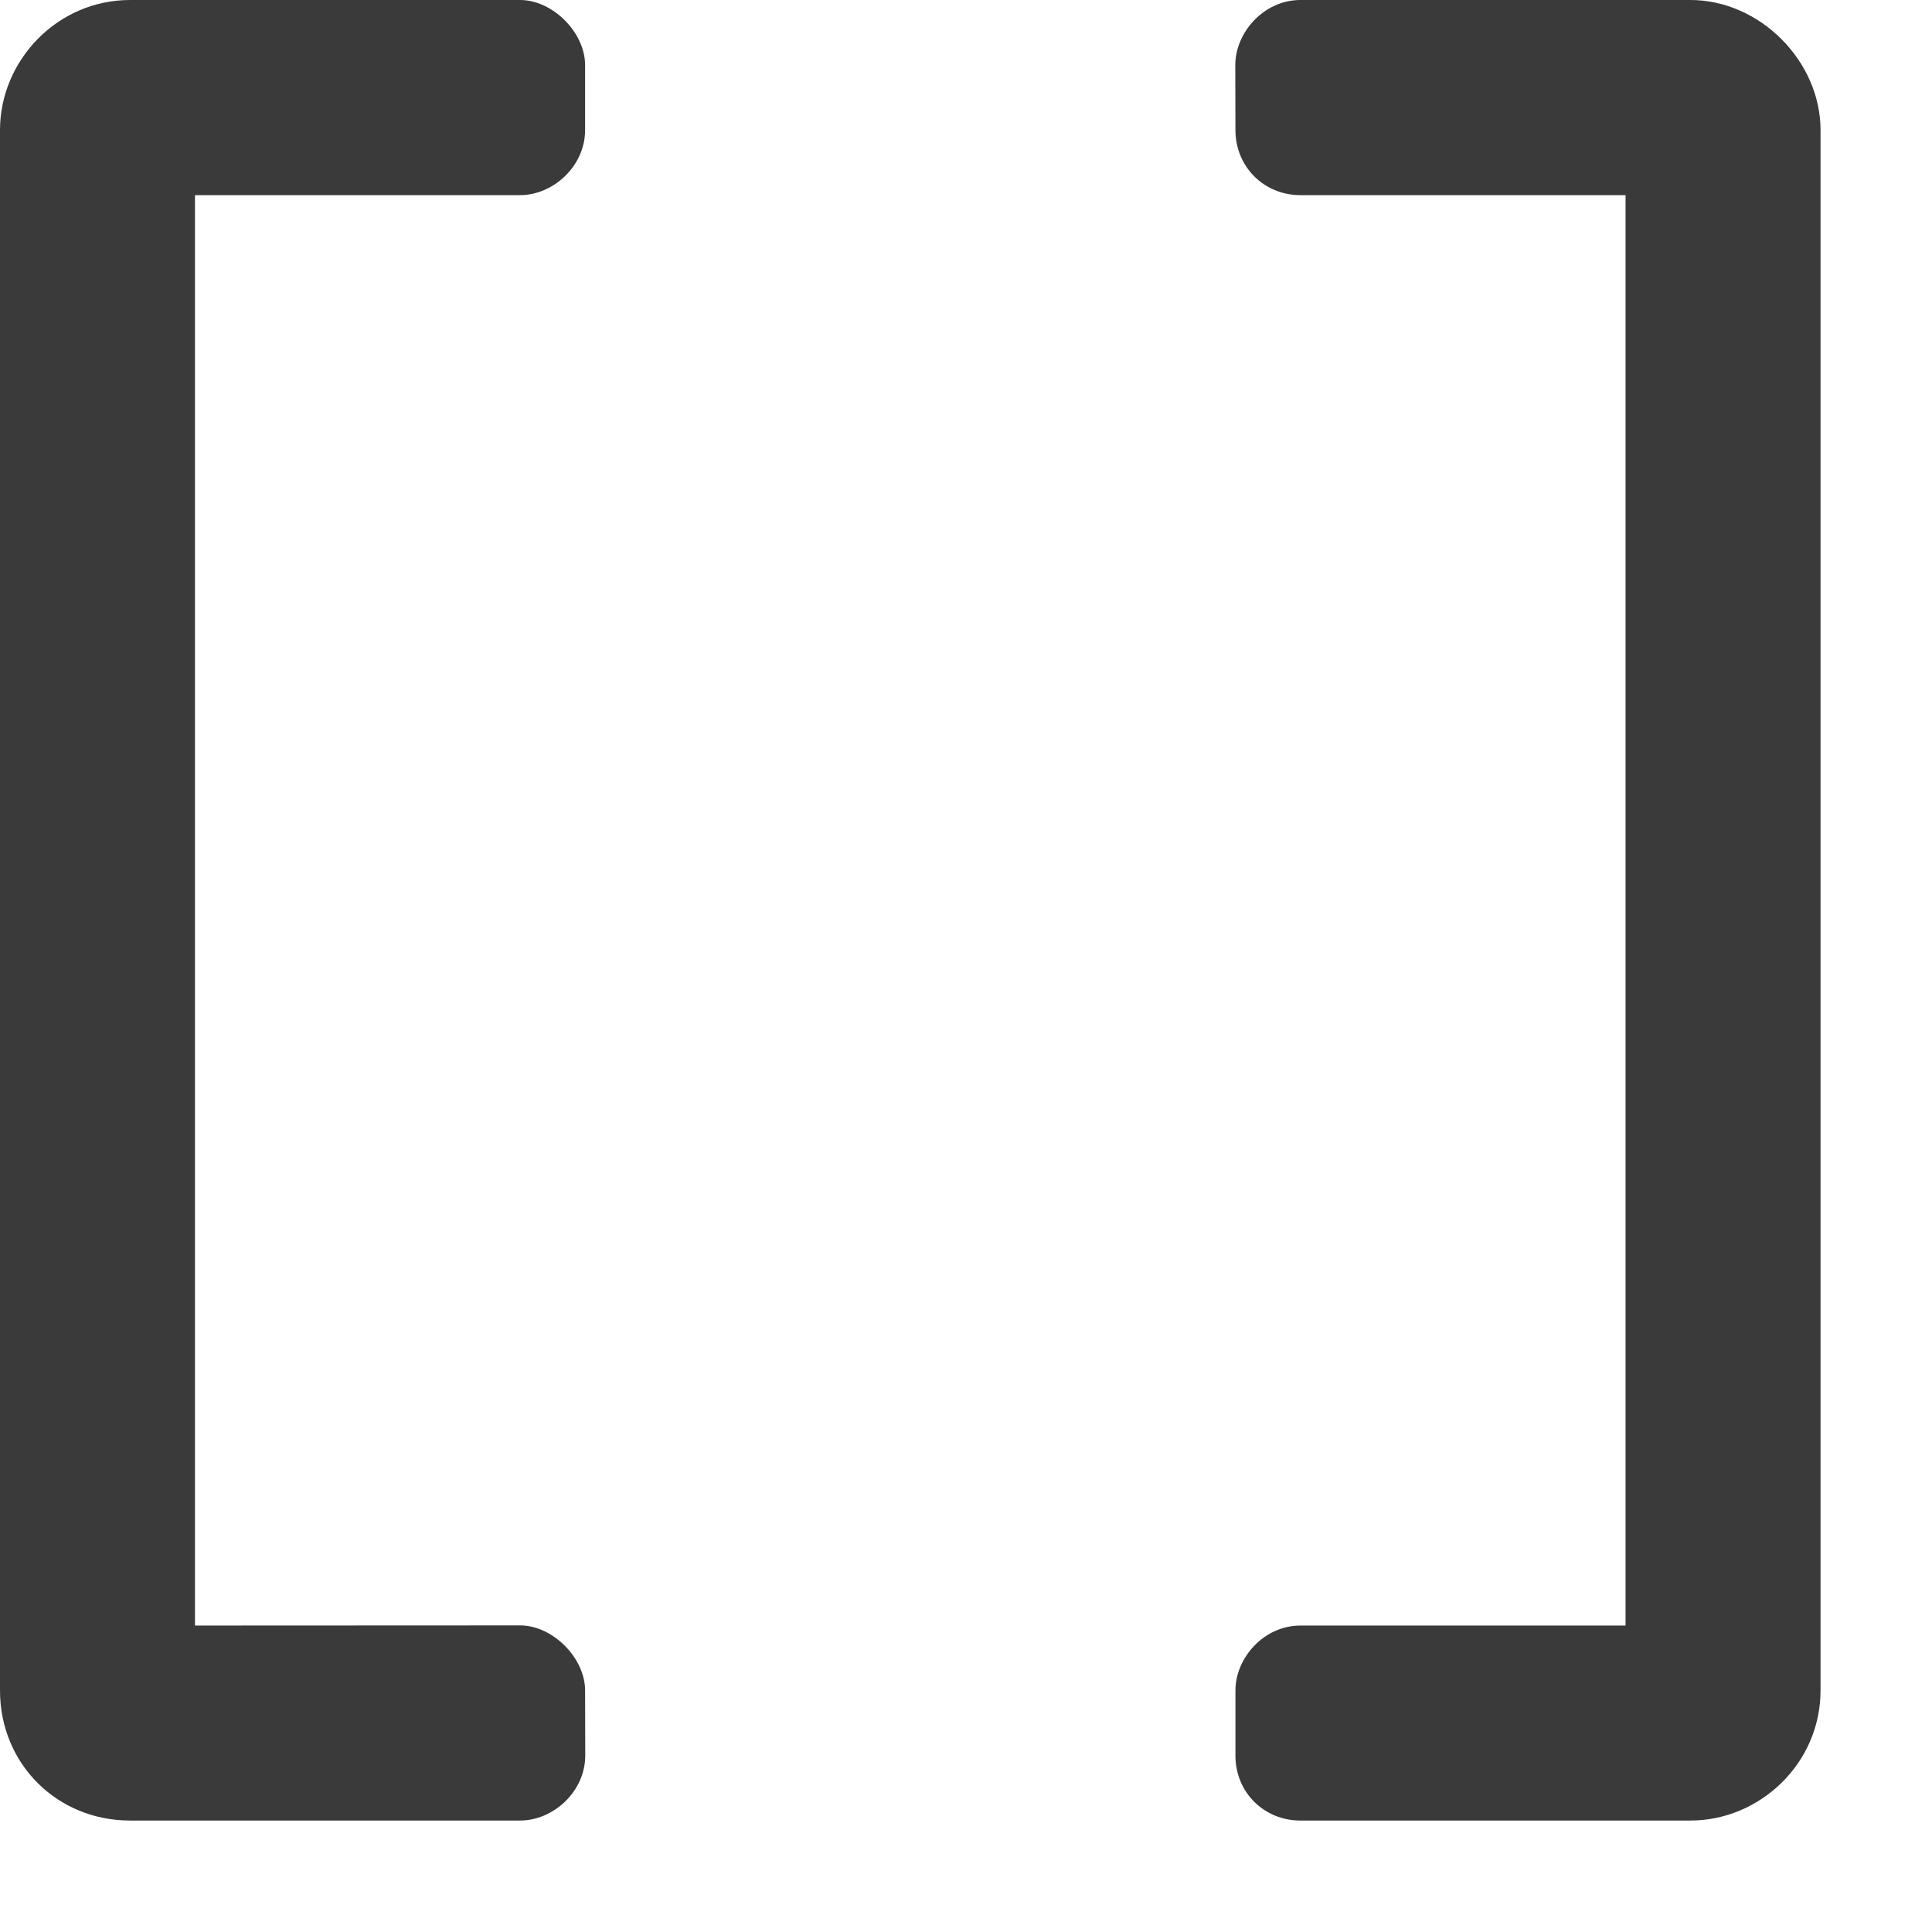
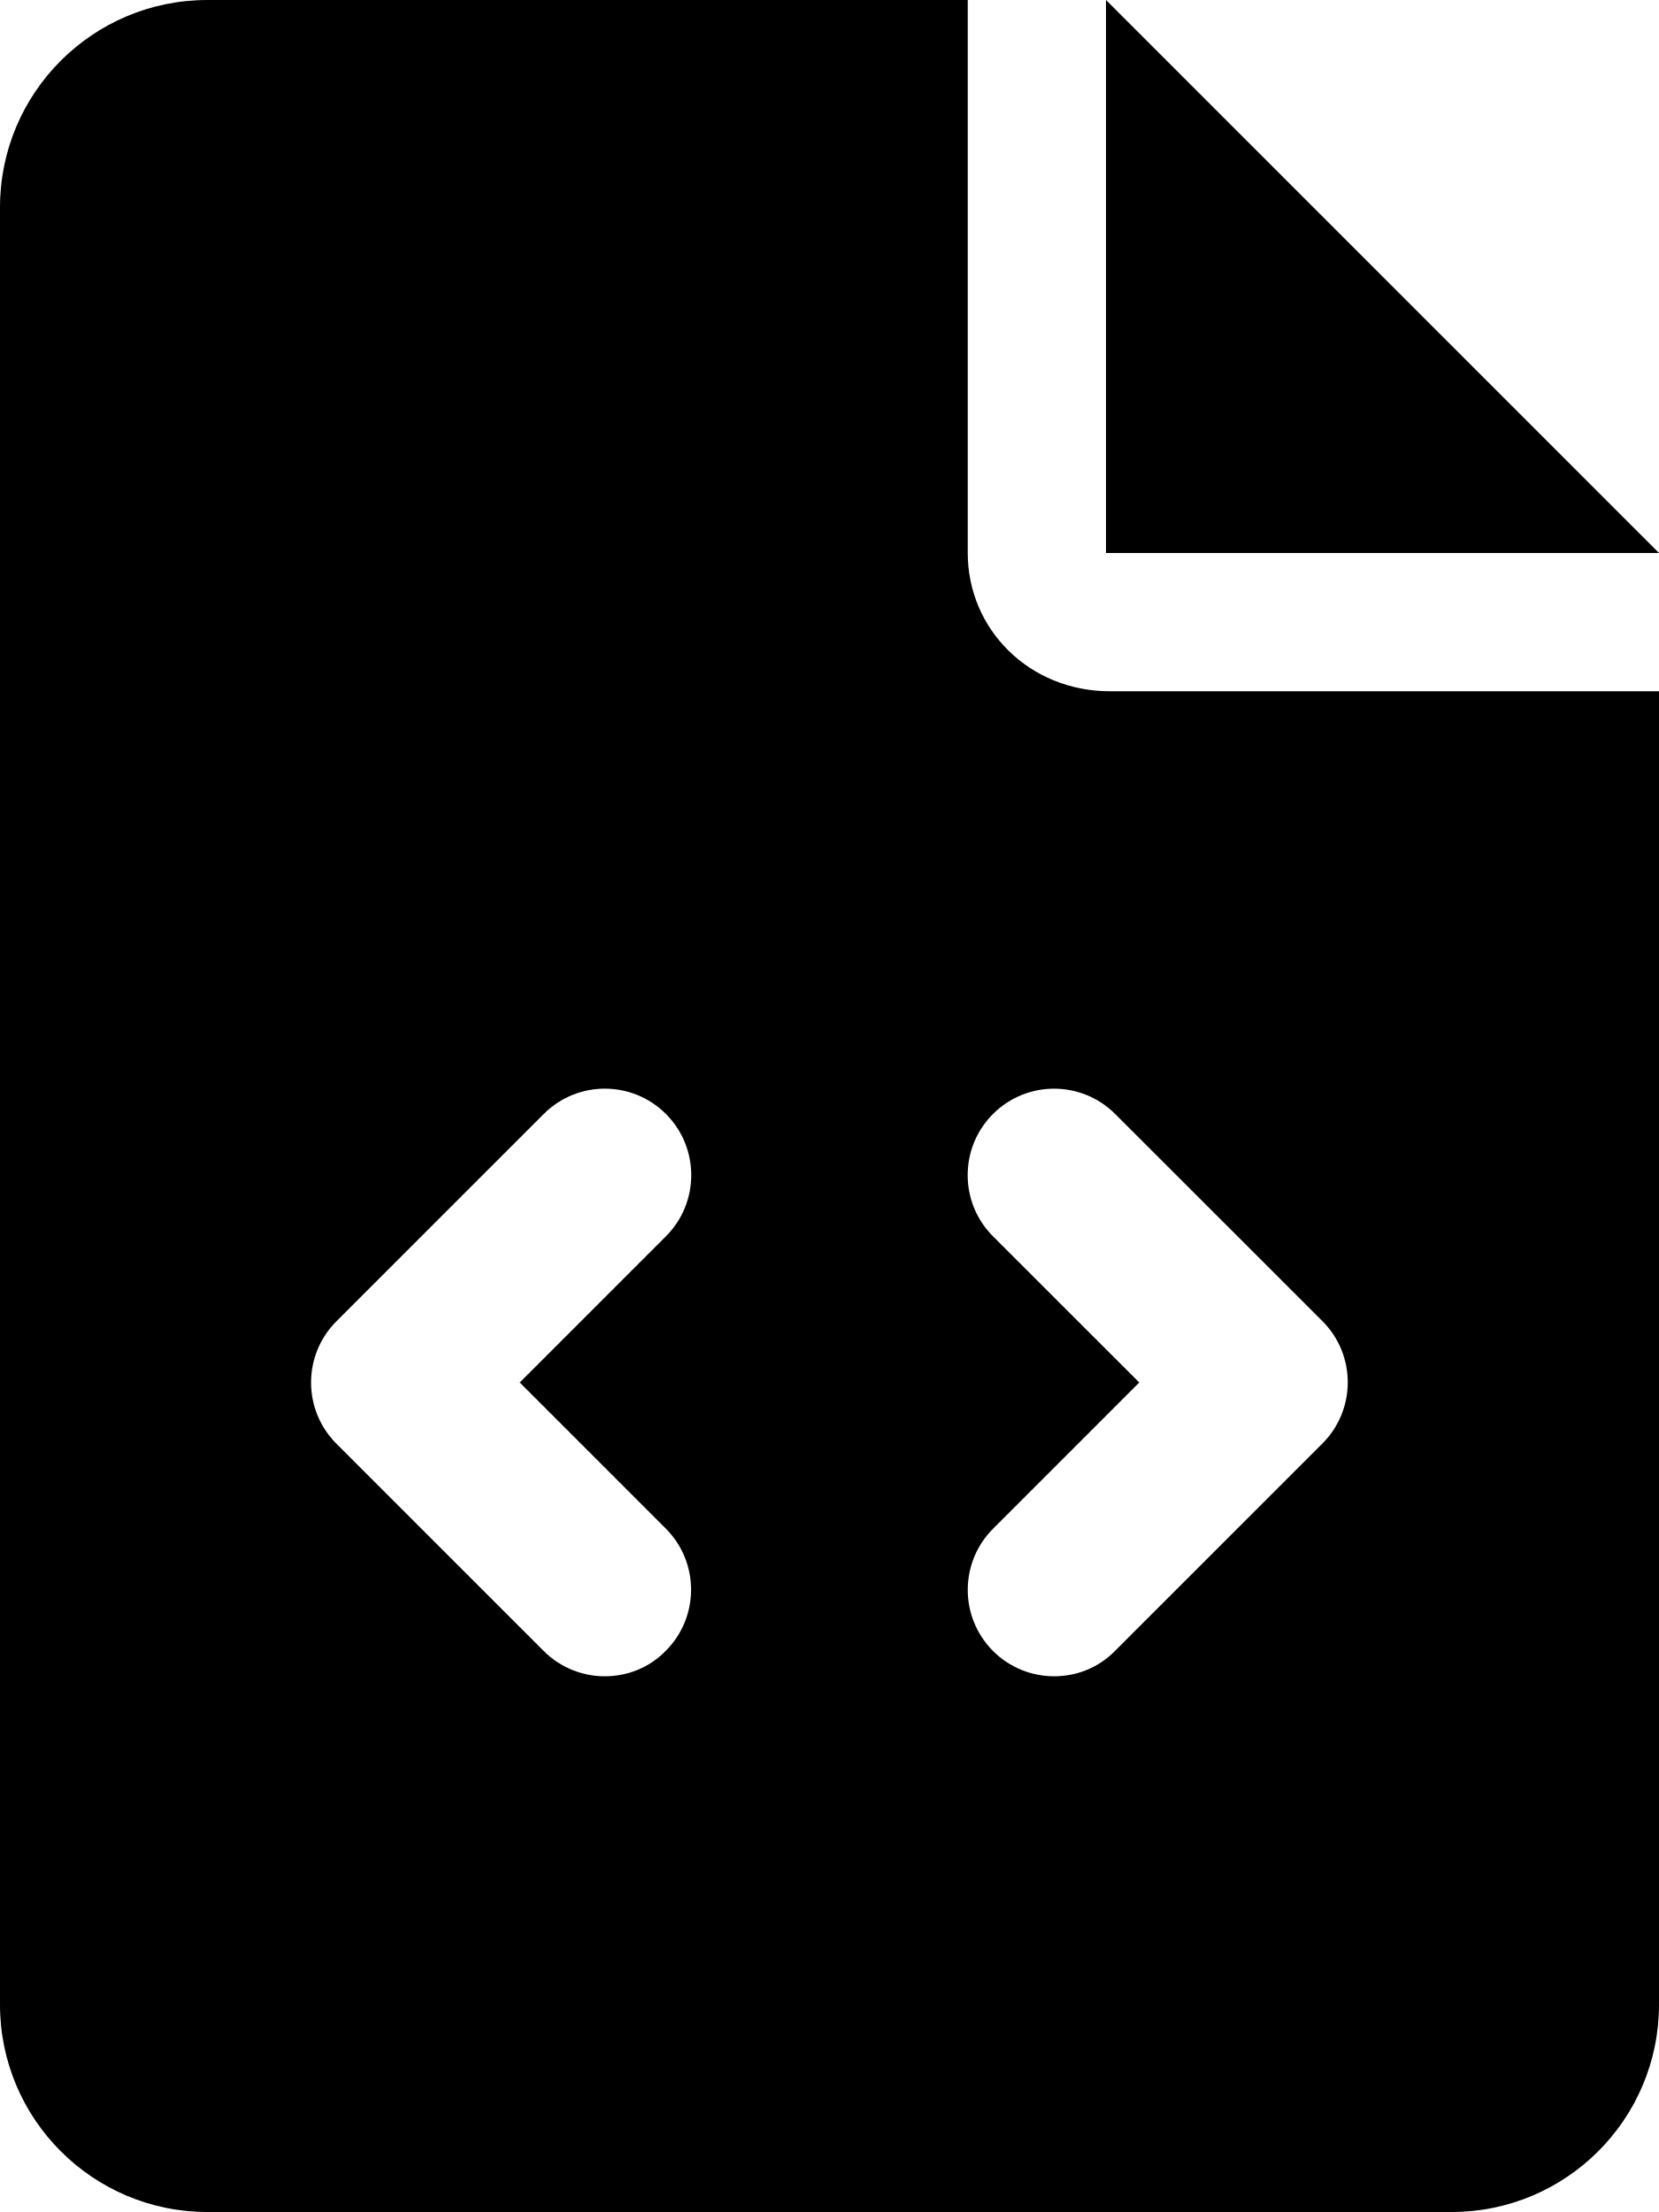
- <svg xmlns="http://www.w3.org/2000/svg" width="100%" height="100%" viewBox="0 0 13 13" version="1.1" xml:space="preserve" style="fill-rule:evenodd;clip-rule:evenodd;stroke-linejoin:round;stroke-miterlimit:2;">
-   <rect id="Plan-de-travail1" x="0" y="0" width="12.25" height="12.25" style="fill:none;" />
-   <path d="M3.5,0l-2.625,0c-0.492,0 -0.875,0.41 -0.875,0.875l0,10.5c0,0.492 0.383,0.875 0.875,0.875l2.625,0c0.219,0 0.438,-0.191 0.438,-0.438l-0.001,-0.437c0,-0.219 -0.218,-0.438 -0.437,-0.438l-2.188,0.001l0,-9.625l2.188,-0c0.219,-0 0.437,-0.192 0.437,-0.438l0,-0.437c0,-0.219 -0.218,-0.438 -0.437,-0.438Zm7.875,0l-2.625,0c-0.246,0 -0.438,0.219 -0.438,0.438l0.001,0.437c-0,0.246 0.191,0.438 0.437,0.438l2.188,-0l-0,9.625l-2.188,-0c-0.246,-0 -0.437,0.218 -0.437,0.437l-0,0.438c-0,0.246 0.191,0.437 0.437,0.437l2.625,0c0.465,0 0.875,-0.383 0.875,-0.875l0,-10.5c0,-0.465 -0.41,-0.875 -0.875,-0.875Z" style="fill:#3a3a3a;fill-rule:nonzero;" />
+ <svg xmlns="http://www.w3.org/2000/svg" viewBox="0 0 384 512">
+   <path d="M224 128L224 0H48C21.49 0 0 21.49 0 48v416C0 490.5 21.49 512 48 512h288c26.51 0 48-21.49 48-48V160h-127.1C238.3 160 224 145.7 224 128zM154.1 353.8c7.812 7.812 7.812 20.5 0 28.31C150.2 386.1 145.1 388 140 388s-10.23-1.938-14.14-5.844l-48-48c-7.812-7.812-7.812-20.5 0-28.31l48-48c7.812-7.812 20.47-7.812 28.28 0s7.812 20.5 0 28.31L120.3 320L154.1 353.8zM306.1 305.8c7.812 7.812 7.812 20.5 0 28.31l-48 48C254.2 386.1 249.1 388 244 388s-10.23-1.938-14.14-5.844c-7.812-7.812-7.812-20.5 0-28.31L263.7 320l-33.86-33.84c-7.812-7.812-7.812-20.5 0-28.31s20.47-7.812 28.28 0L306.1 305.8zM256 0v128h128L256 0z" />
</svg>
